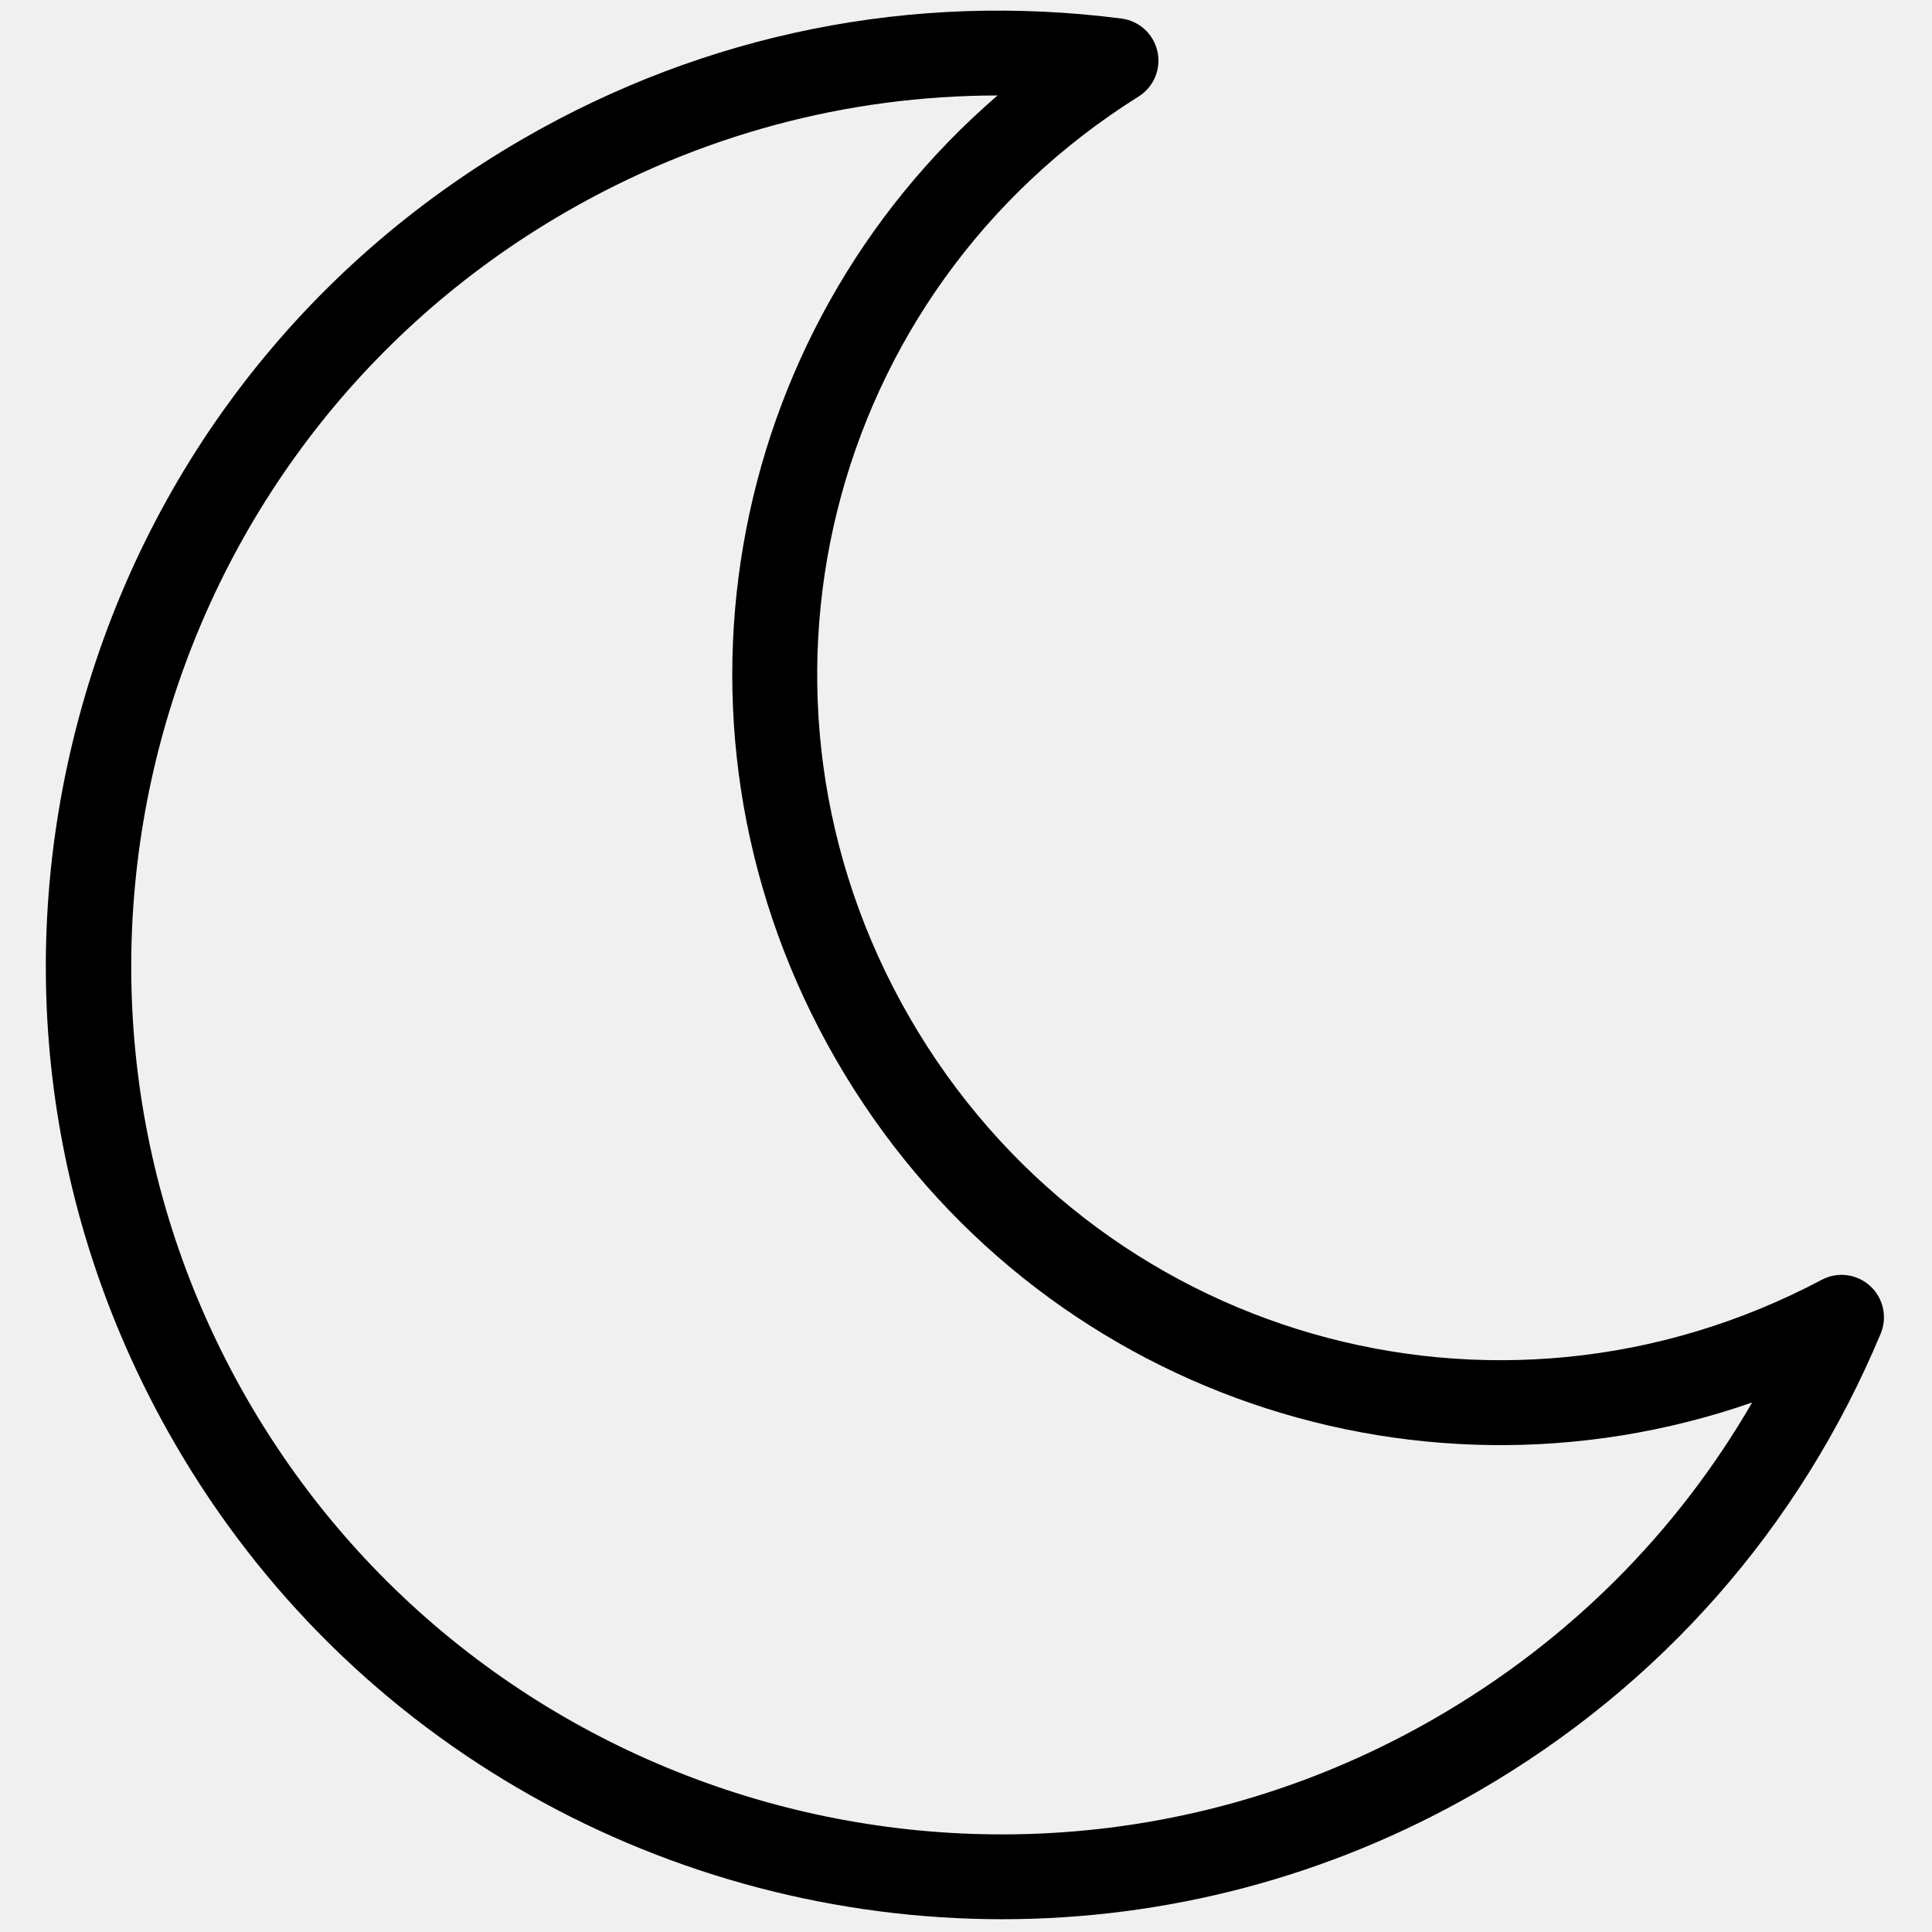
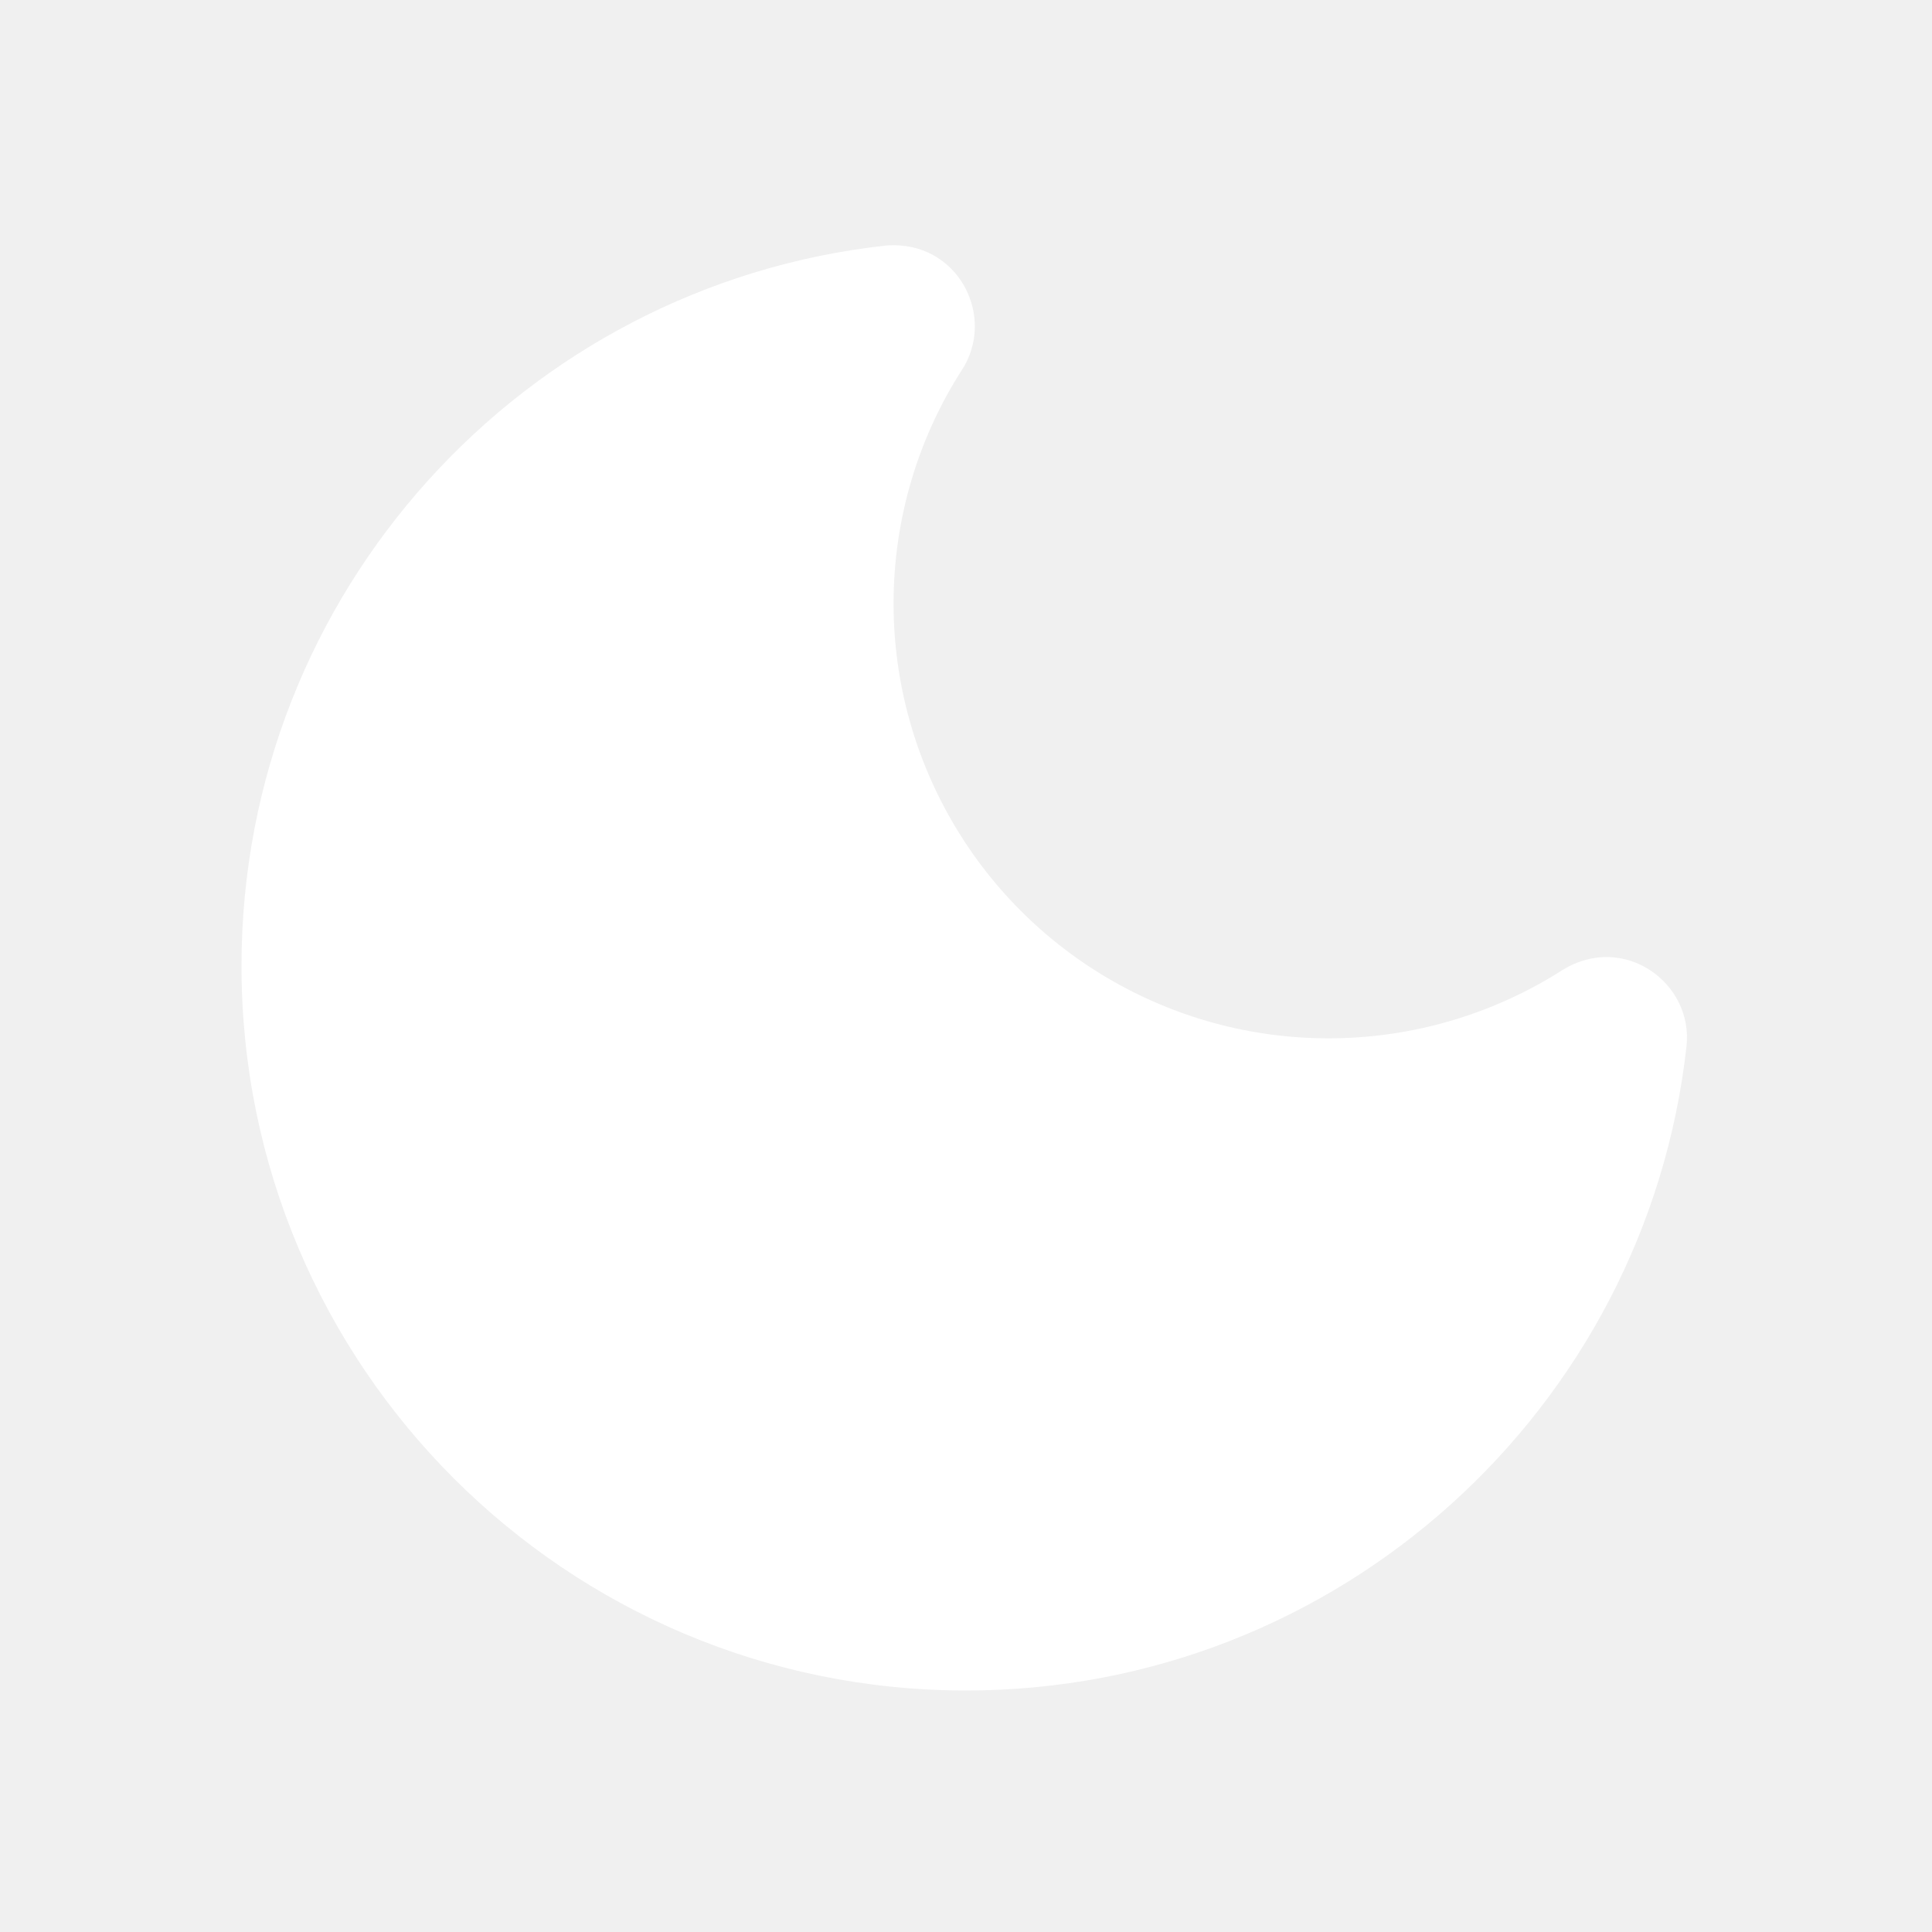
- <svg xmlns="http://www.w3.org/2000/svg" version="1.1" width="256" height="256" viewBox="0 0 256 256" xml:space="preserve">
-   <defs>
- </defs>
-   <g style="stroke: none; stroke-width: 0; stroke-dasharray: none; stroke-linecap: butt; stroke-linejoin: miter; stroke-miterlimit: 10; fill: none; fill-rule: nonzero; opacity: 1;" transform="translate(1.406593 1.406593) scale(2.81 2.81)">
-     <path d="M 46.756 90 c -15.565 0 -30.721 -8.071 -39.047 -22.492 c -6.01 -10.41 -7.607 -22.537 -4.496 -34.148 C 6.324 21.749 13.77 12.045 24.18 6.035 c 8.604 -4.968 18.353 -6.926 28.201 -5.661 c 0.838 0.108 1.518 0.73 1.698 1.555 c 0.182 0.825 -0.176 1.675 -0.892 2.124 c -14.77 9.253 -19.511 28.329 -10.794 43.429 c 8.719 15.1 27.609 20.532 43.008 12.367 c 0.743 -0.398 1.659 -0.28 2.284 0.289 c 0.624 0.569 0.823 1.47 0.498 2.249 c -3.829 9.159 -10.4 16.626 -19.004 21.593 C 62.113 88.06 54.385 90 46.756 90 z M 46.538 4.001 C 39.41 4.007 32.46 5.873 26.18 9.499 C 6.601 20.803 -0.131 45.929 11.173 65.508 s 36.428 26.311 56.008 15.007 c 6.28 -3.625 11.371 -8.712 14.941 -14.882 c -16.184 5.635 -34.346 -0.83 -43.192 -16.151 C 30.085 34.161 33.565 15.199 46.538 4.001 z" style="stroke: none; stroke-width: 1; stroke-dasharray: none; stroke-linecap: butt; stroke-linejoin: miter; stroke-miterlimit: 10; fill: rgb(0,0,0); fill-rule: nonzero; opacity: 1;" transform=" matrix(1 0 0 1 0 0) " stroke-linecap="round" />
-   </g>
+ <svg xmlns="http://www.w3.org/2000/svg" width="1em" height="1em" viewBox="0 0 24 24">
+   <path fill="white" d="M11.01 3.05C6.51 3.54 3 7.36 3 12a9 9 0 0 0 9 9c4.63 0 8.45-3.5 8.95-8c.09-.79-.78-1.42-1.54-.95A5.403 5.403 0 0 1 11.1 7.5c0-1.06.31-2.06.84-2.89c.45-.67-.04-1.63-.93-1.56" />
</svg>
